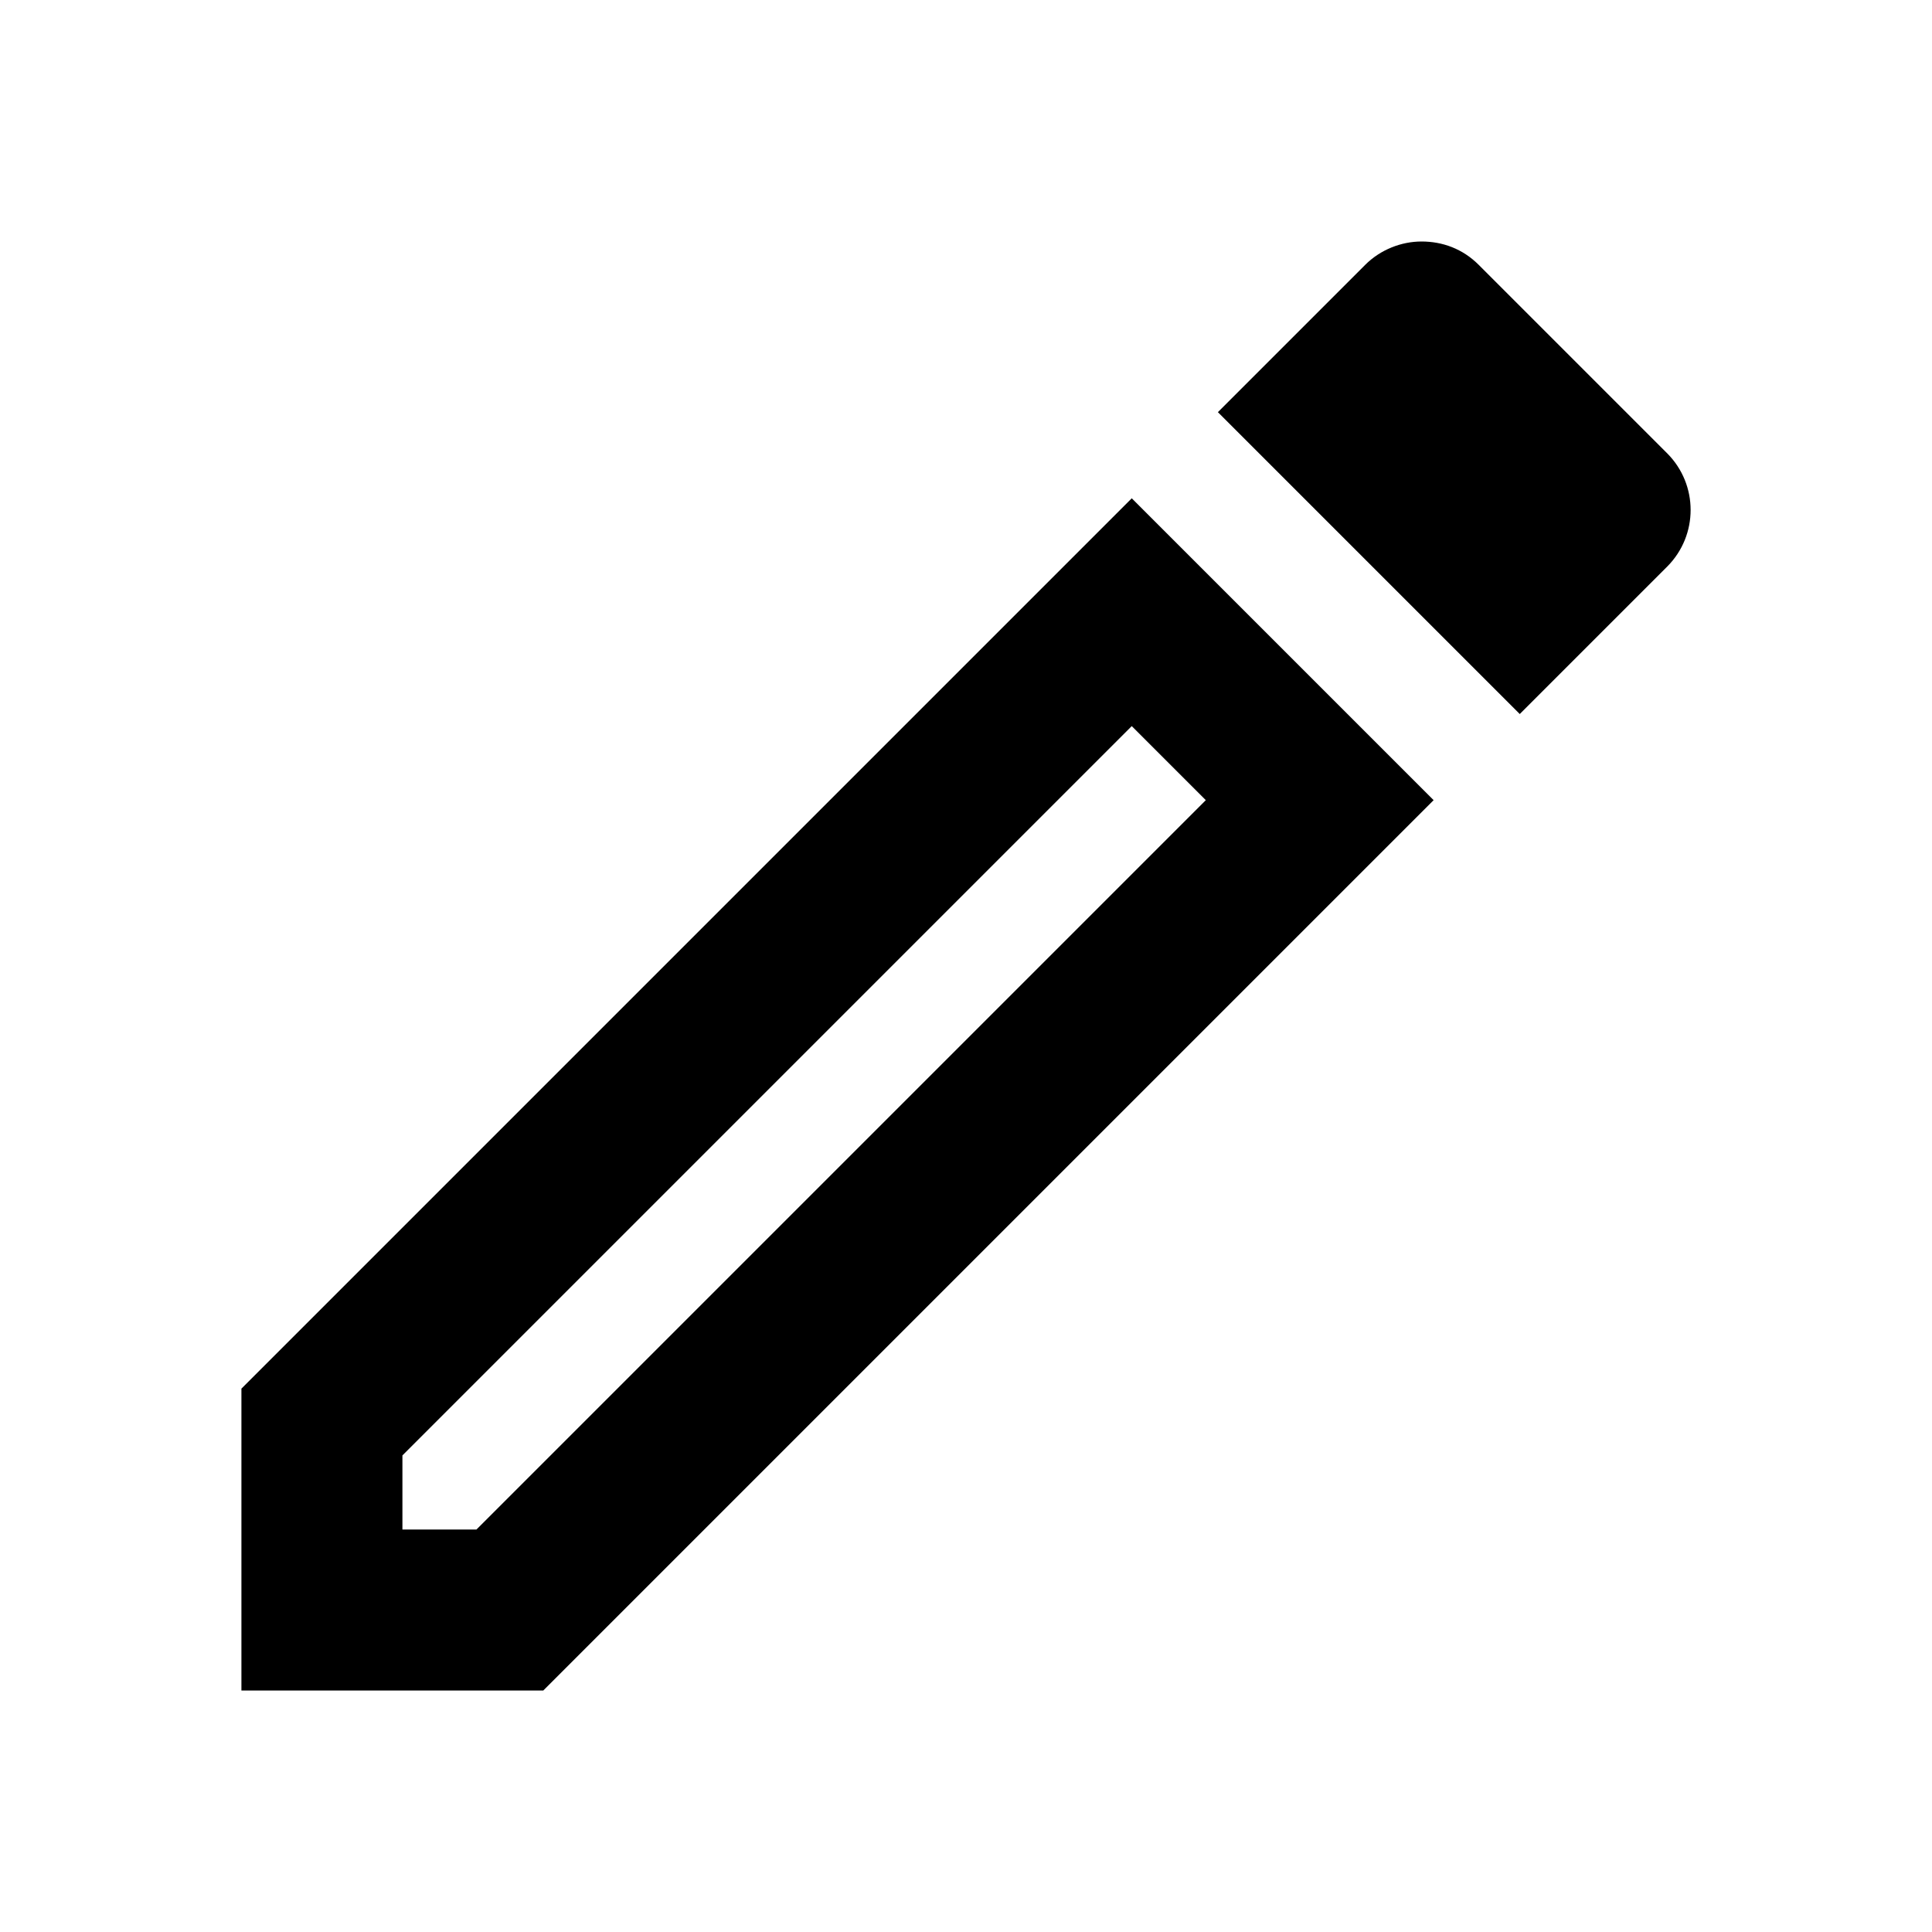
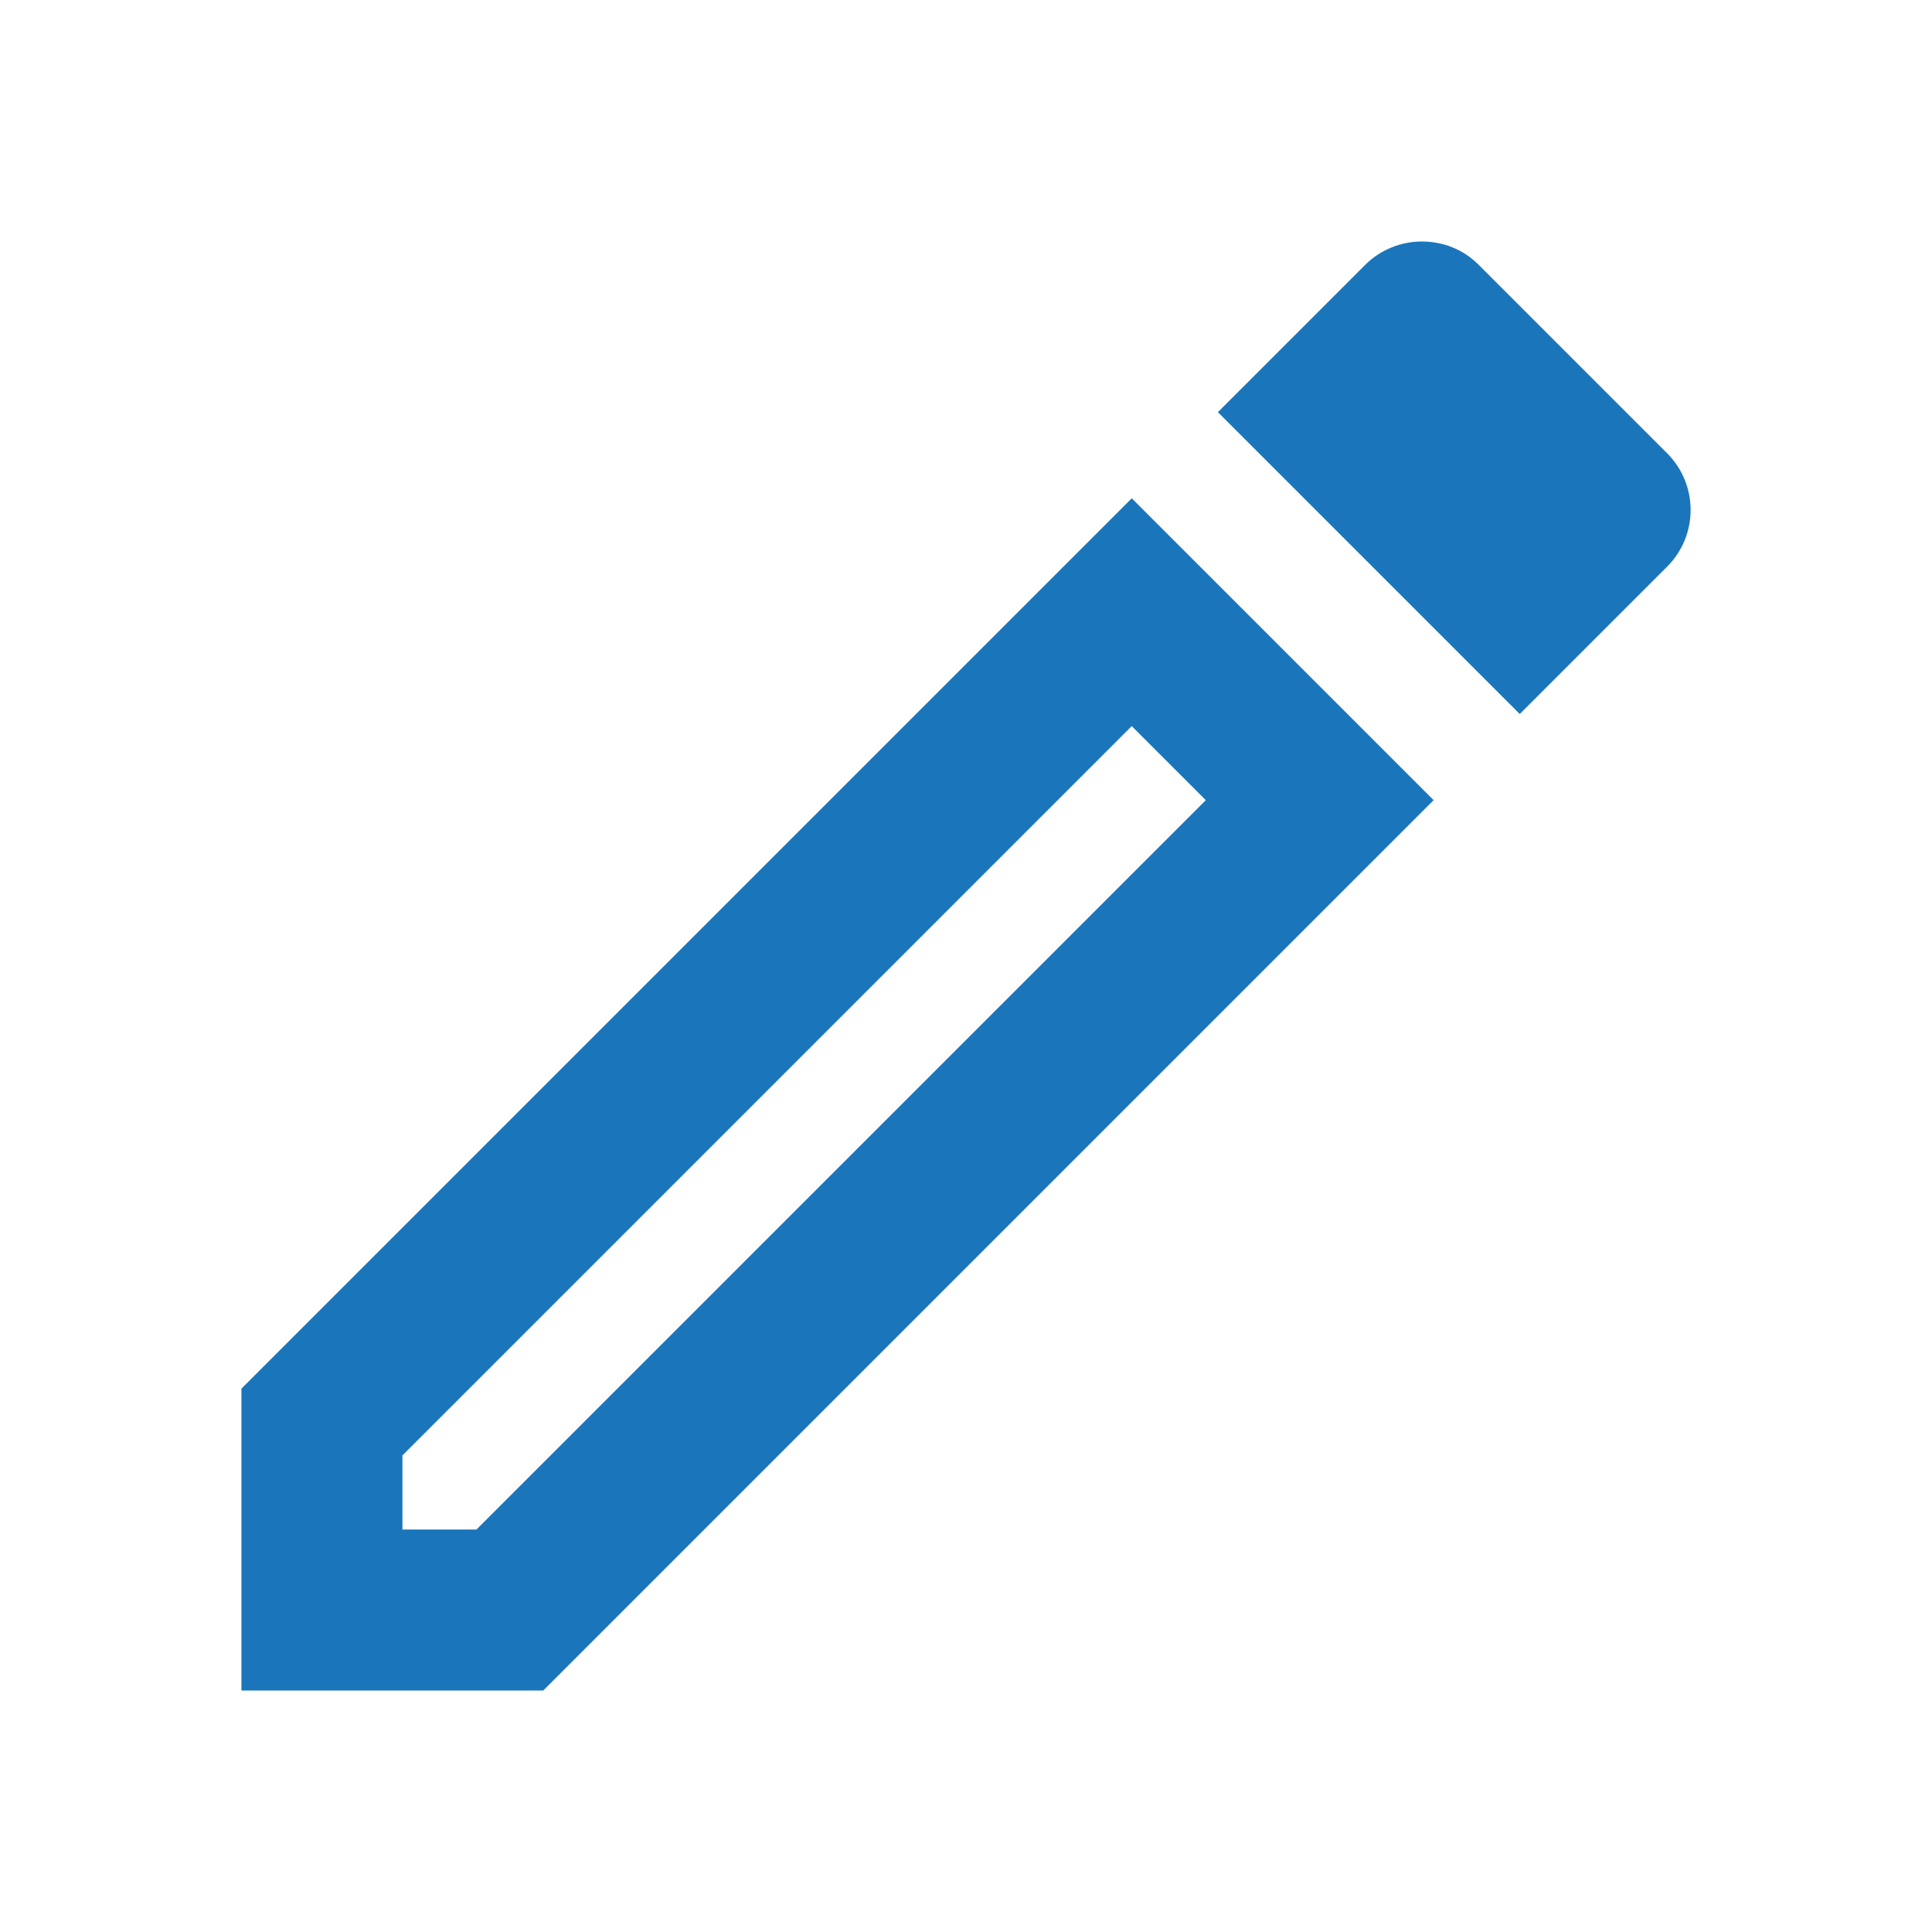
<svg xmlns="http://www.w3.org/2000/svg" width="24" height="24" viewBox="0 0 24 24" fill="none">
-   <path d="M14.059 9.02L14.979 9.94L5.919 19H4.999V18.08L14.059 9.02ZM17.659 3C17.409 3 17.149 3.1 16.959 3.29L15.129 5.12L18.879 8.87L20.709 7.04C21.099 6.65 21.099 6.02 20.709 5.63L18.369 3.29C18.169 3.09 17.919 3 17.659 3ZM14.059 6.19L2.999 17.25V21H6.749L17.809 9.94L14.059 6.19Z" fill="black" />
+   <path d="M14.059 9.02L14.979 9.94L5.919 19H4.999V18.08L14.059 9.02ZM17.659 3C17.409 3 17.149 3.1 16.959 3.29L15.129 5.12L18.879 8.87L20.709 7.04C21.099 6.65 21.099 6.02 20.709 5.63L18.369 3.29C18.169 3.09 17.919 3 17.659 3ZM14.059 6.19L2.999 17.25V21H6.749L17.809 9.94L14.059 6.19Z" fill="#1B75BB" />
</svg>
